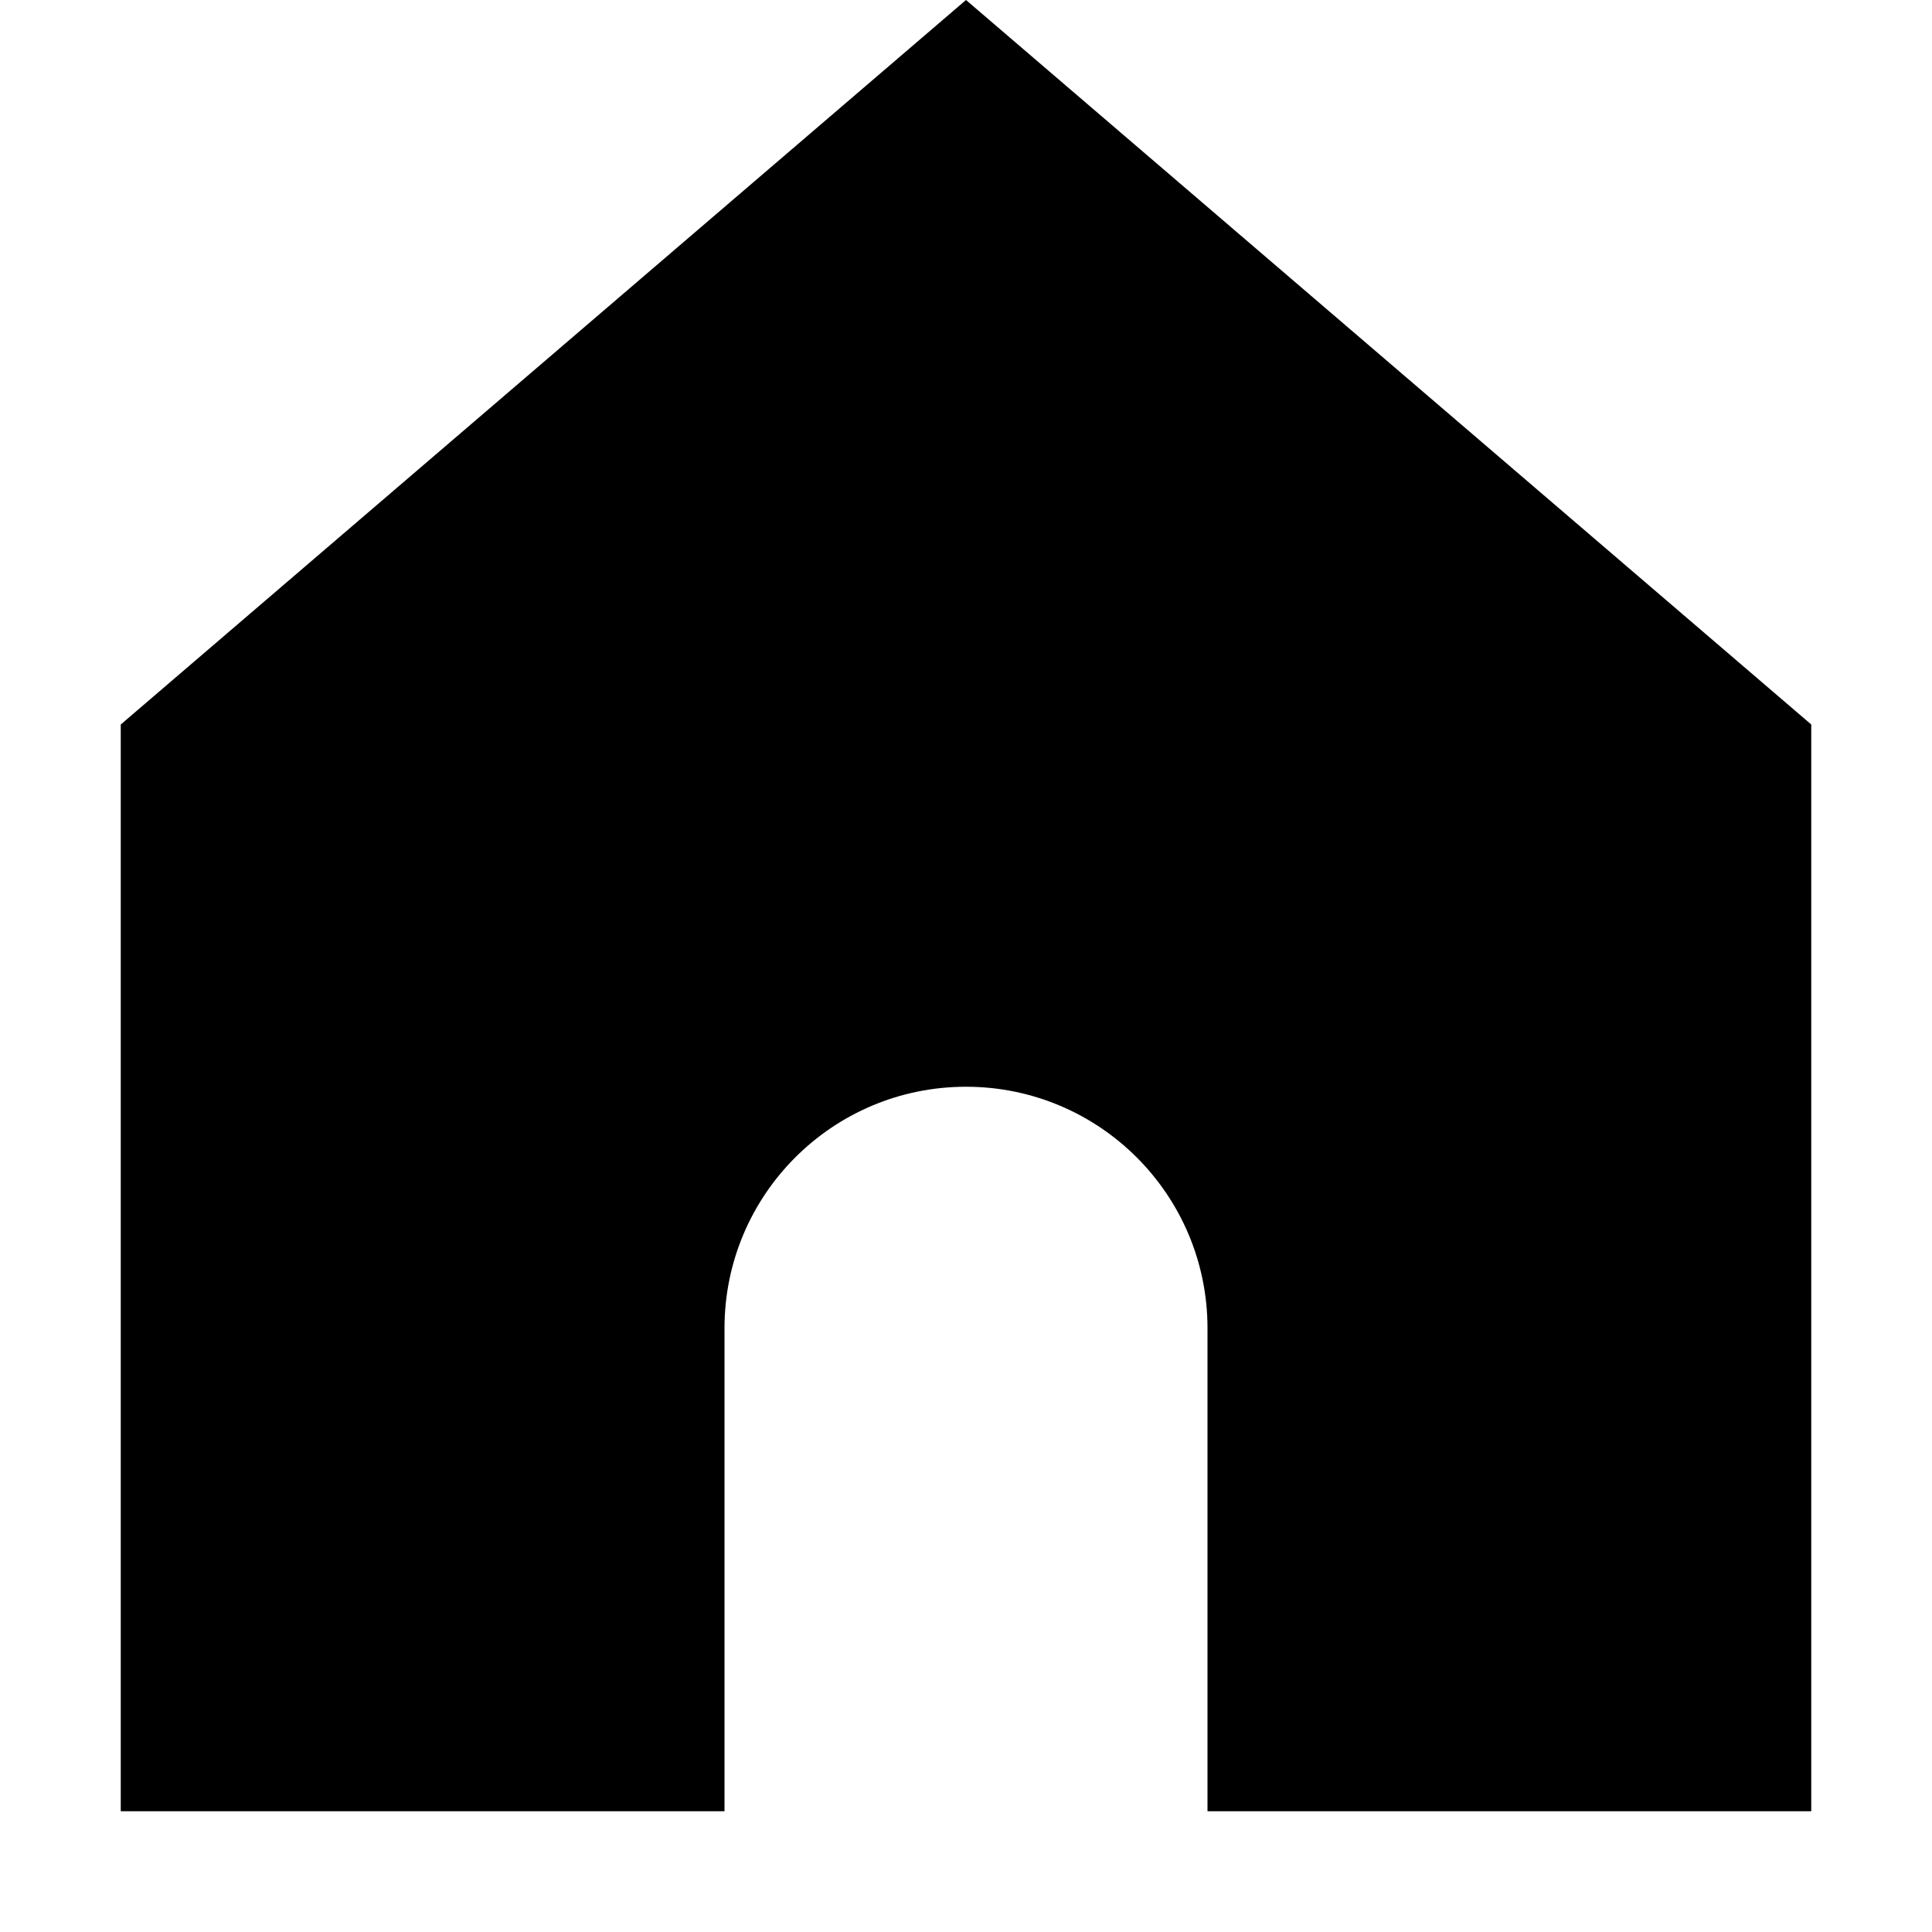
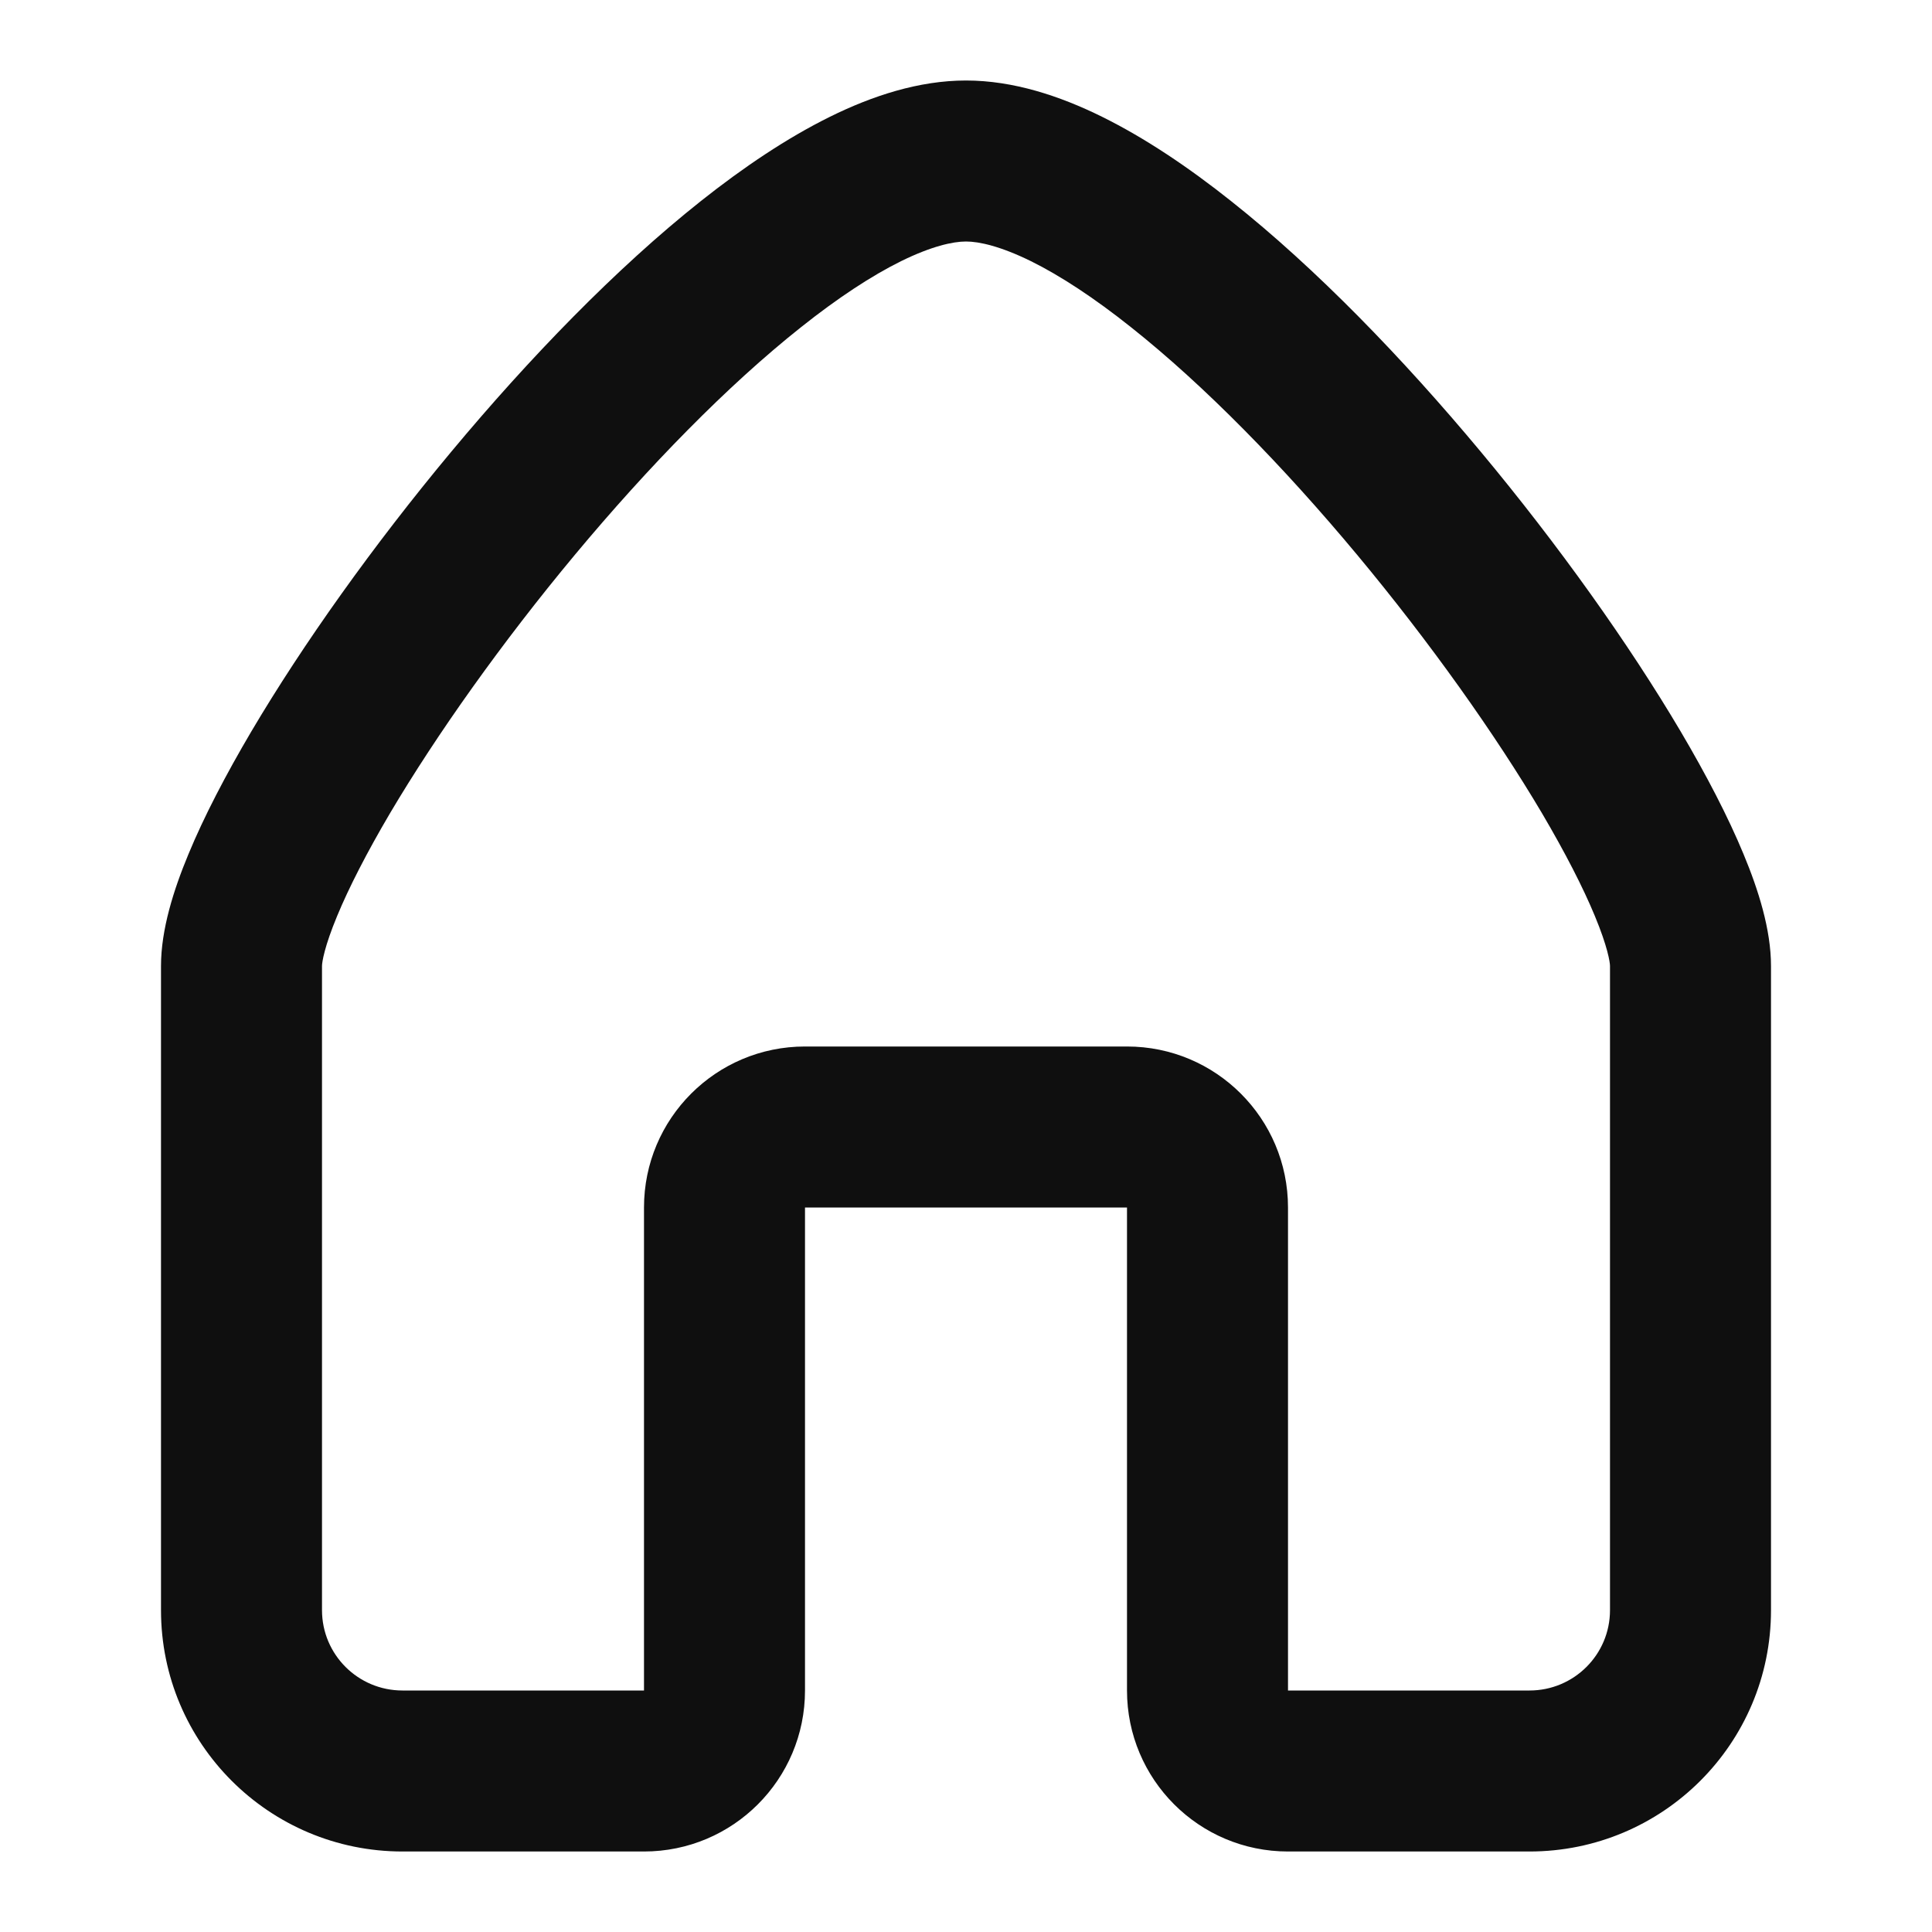
- <svg xmlns="http://www.w3.org/2000/svg" width="800px" height="800px" viewBox="0 0 16 16" fill="none">
-   <path d="M1 6V15H6V11C6 9.895 6.895 9 8 9C9.105 9 10 9.895 10 11V15H15V6L8 0L1 6Z" fill="#000000" />
+ <svg xmlns="http://www.w3.org/2000/svg" width="800px" height="800px" viewBox="0 0 24 24" fill="none">
+   <path fill-rule="evenodd" clip-rule="evenodd" d="M4.188 11.379C4.03 11.759 4 11.953 4 12V20.002C4 20.553 4.447 21 5 21H8V15C8 13.895 8.895 13 10 13H14C15.105 13 16 13.895 16 15V21H19C19.553 21 20 20.553 20 20.002V12C20 11.953 19.97 11.759 19.812 11.379C19.666 11.026 19.444 10.593 19.155 10.102C18.576 9.124 17.765 7.98 16.857 6.89C15.947 5.798 14.964 4.79 14.05 4.065C13.594 3.702 13.174 3.426 12.806 3.244C12.429 3.059 12.164 3 12 3C11.836 3 11.571 3.059 11.194 3.244C10.826 3.426 10.406 3.702 9.95 4.065C9.036 4.79 8.053 5.798 7.143 6.89C6.235 7.98 5.424 9.124 4.845 10.102C4.556 10.593 4.334 11.026 4.188 11.379ZM10.309 1.451C10.835 1.191 11.414 1 12 1C12.586 1 13.165 1.191 13.691 1.451C14.225 1.715 14.766 2.079 15.293 2.498C16.349 3.335 17.428 4.452 18.393 5.61C19.36 6.77 20.236 8.001 20.877 9.085C21.196 9.626 21.467 10.146 21.66 10.613C21.843 11.053 22 11.547 22 12V20.002C22 21.66 20.656 23 19 23H16C14.895 23 14 22.105 14 21V15H10V21C10 22.105 9.105 23 8 23H5C3.344 23 2 21.66 2 20.002V12C2 11.547 2.157 11.053 2.34 10.613C2.533 10.146 2.804 9.626 3.123 9.085C3.764 8.001 4.64 6.77 5.607 5.61C6.572 4.452 7.651 3.335 8.706 2.498C9.234 2.079 9.775 1.715 10.309 1.451Z" fill="#0F0F0F" />
</svg>
